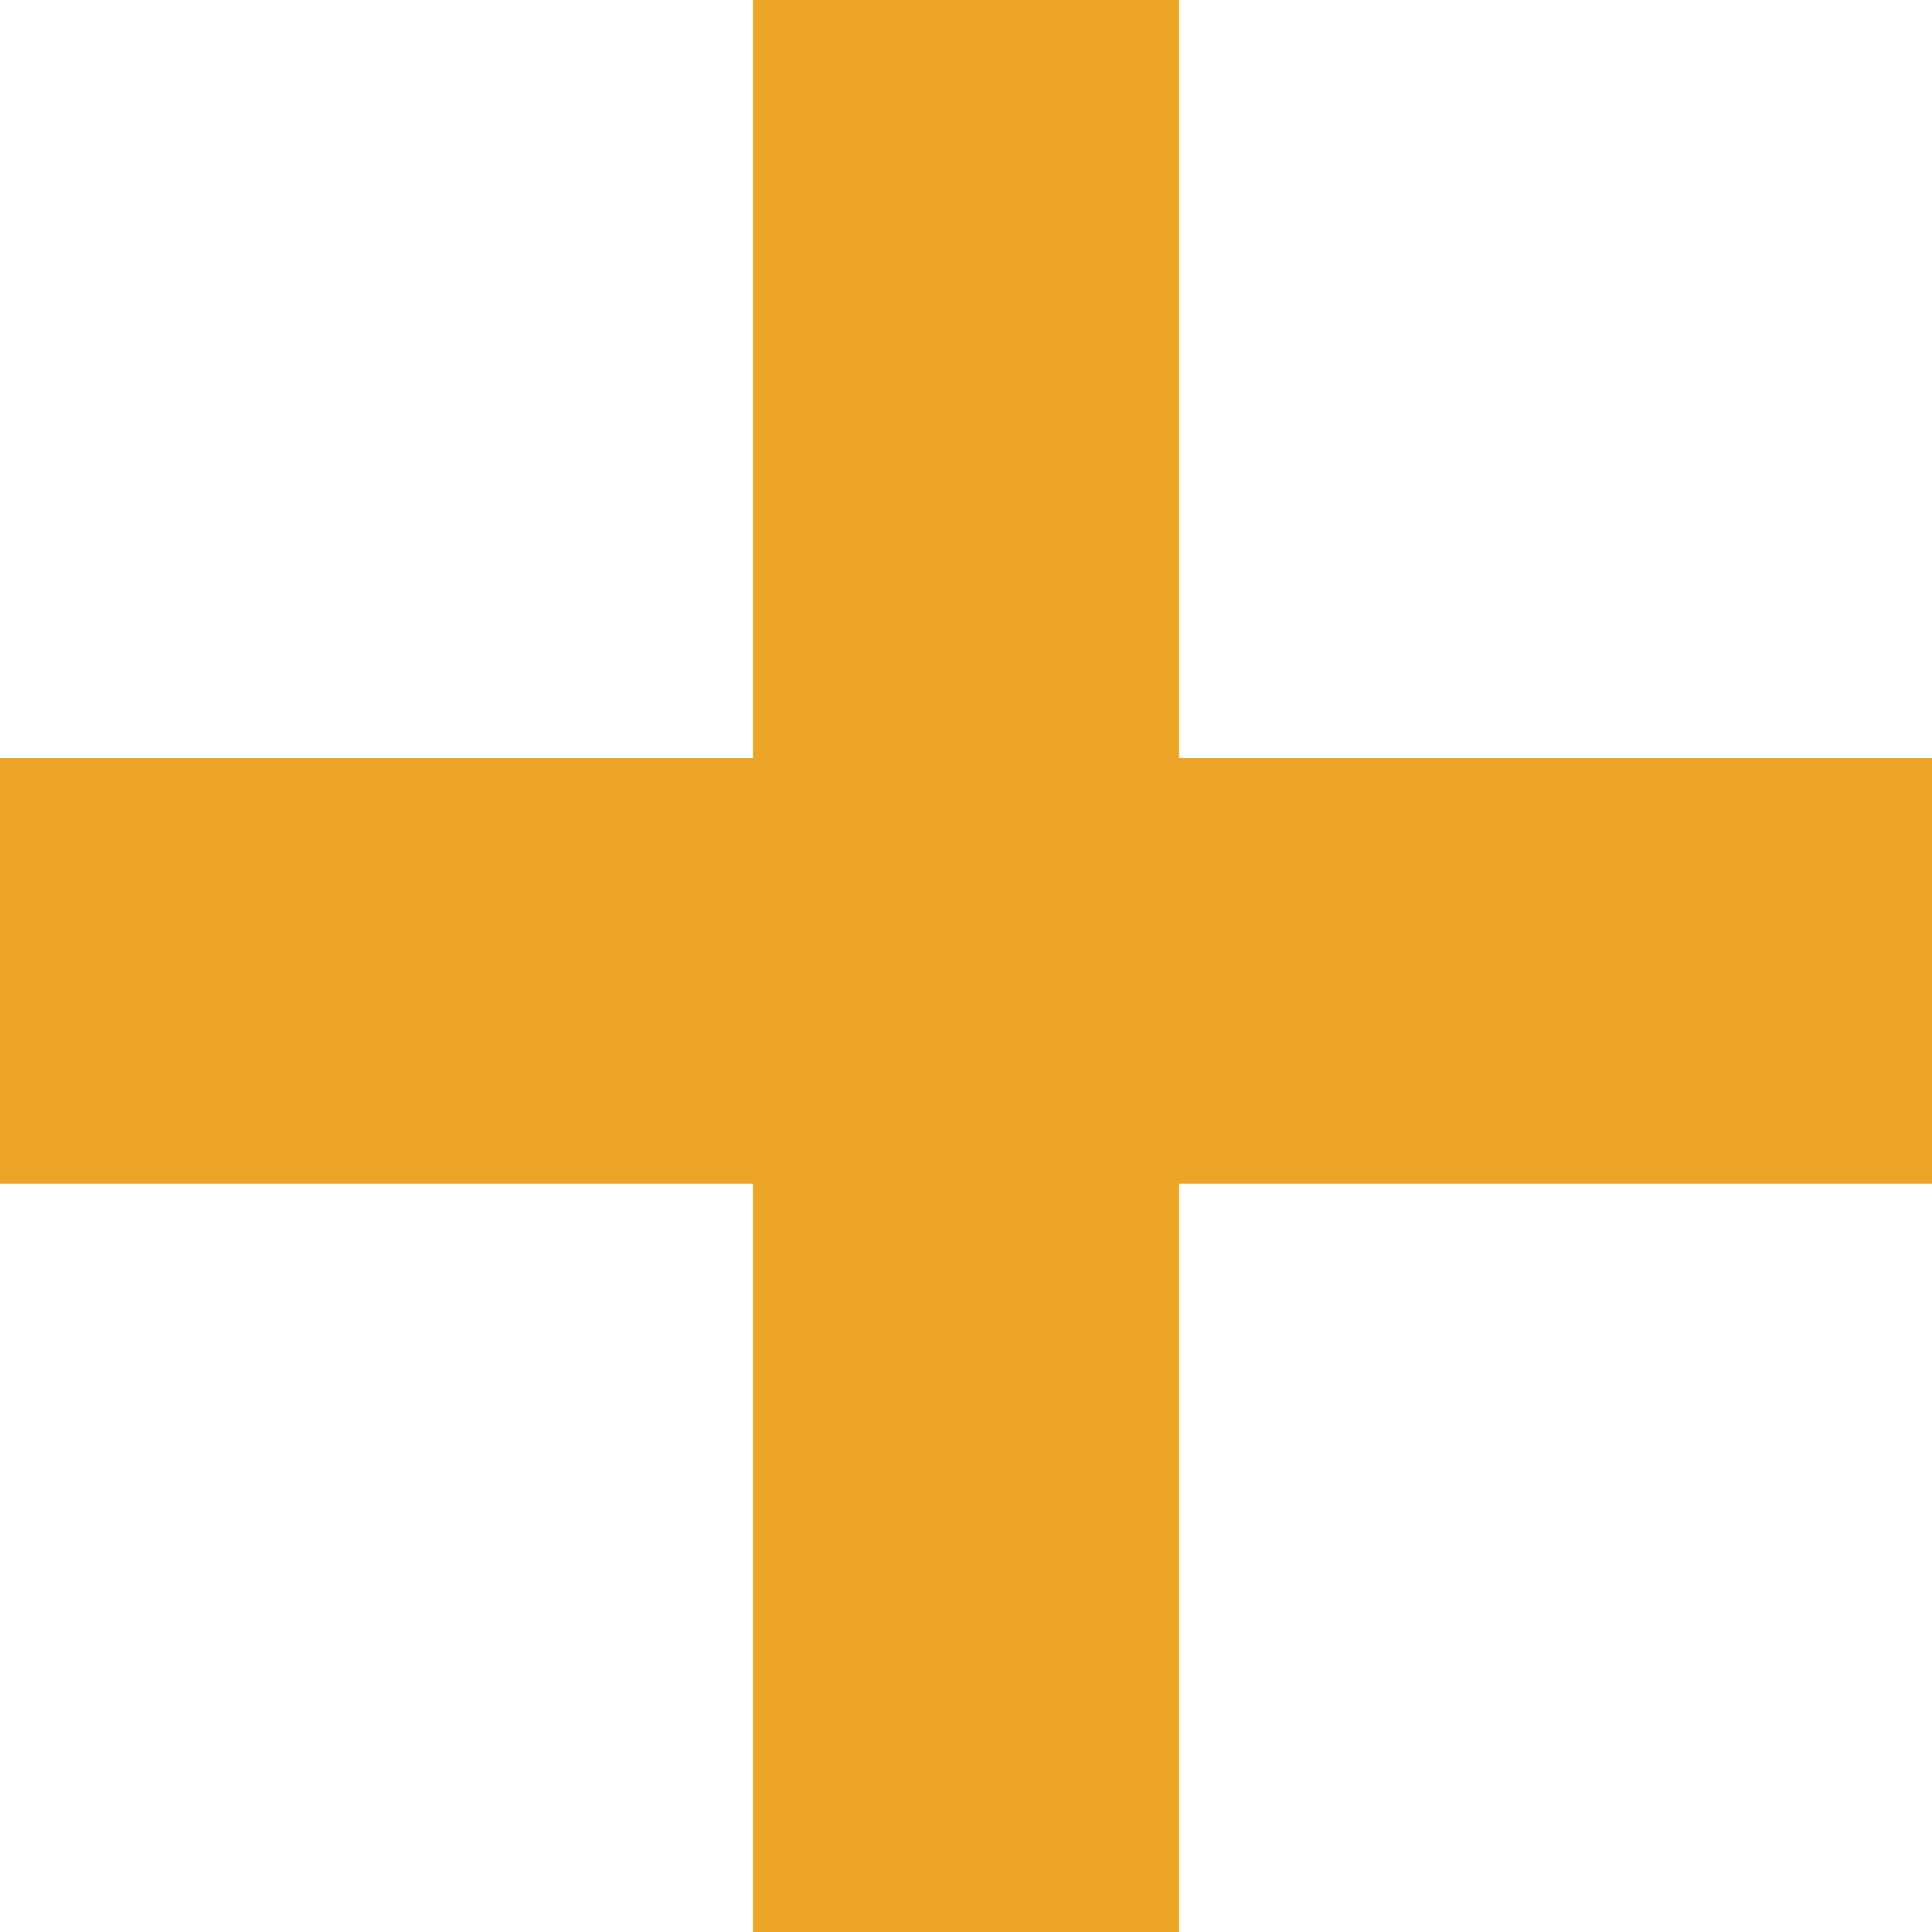
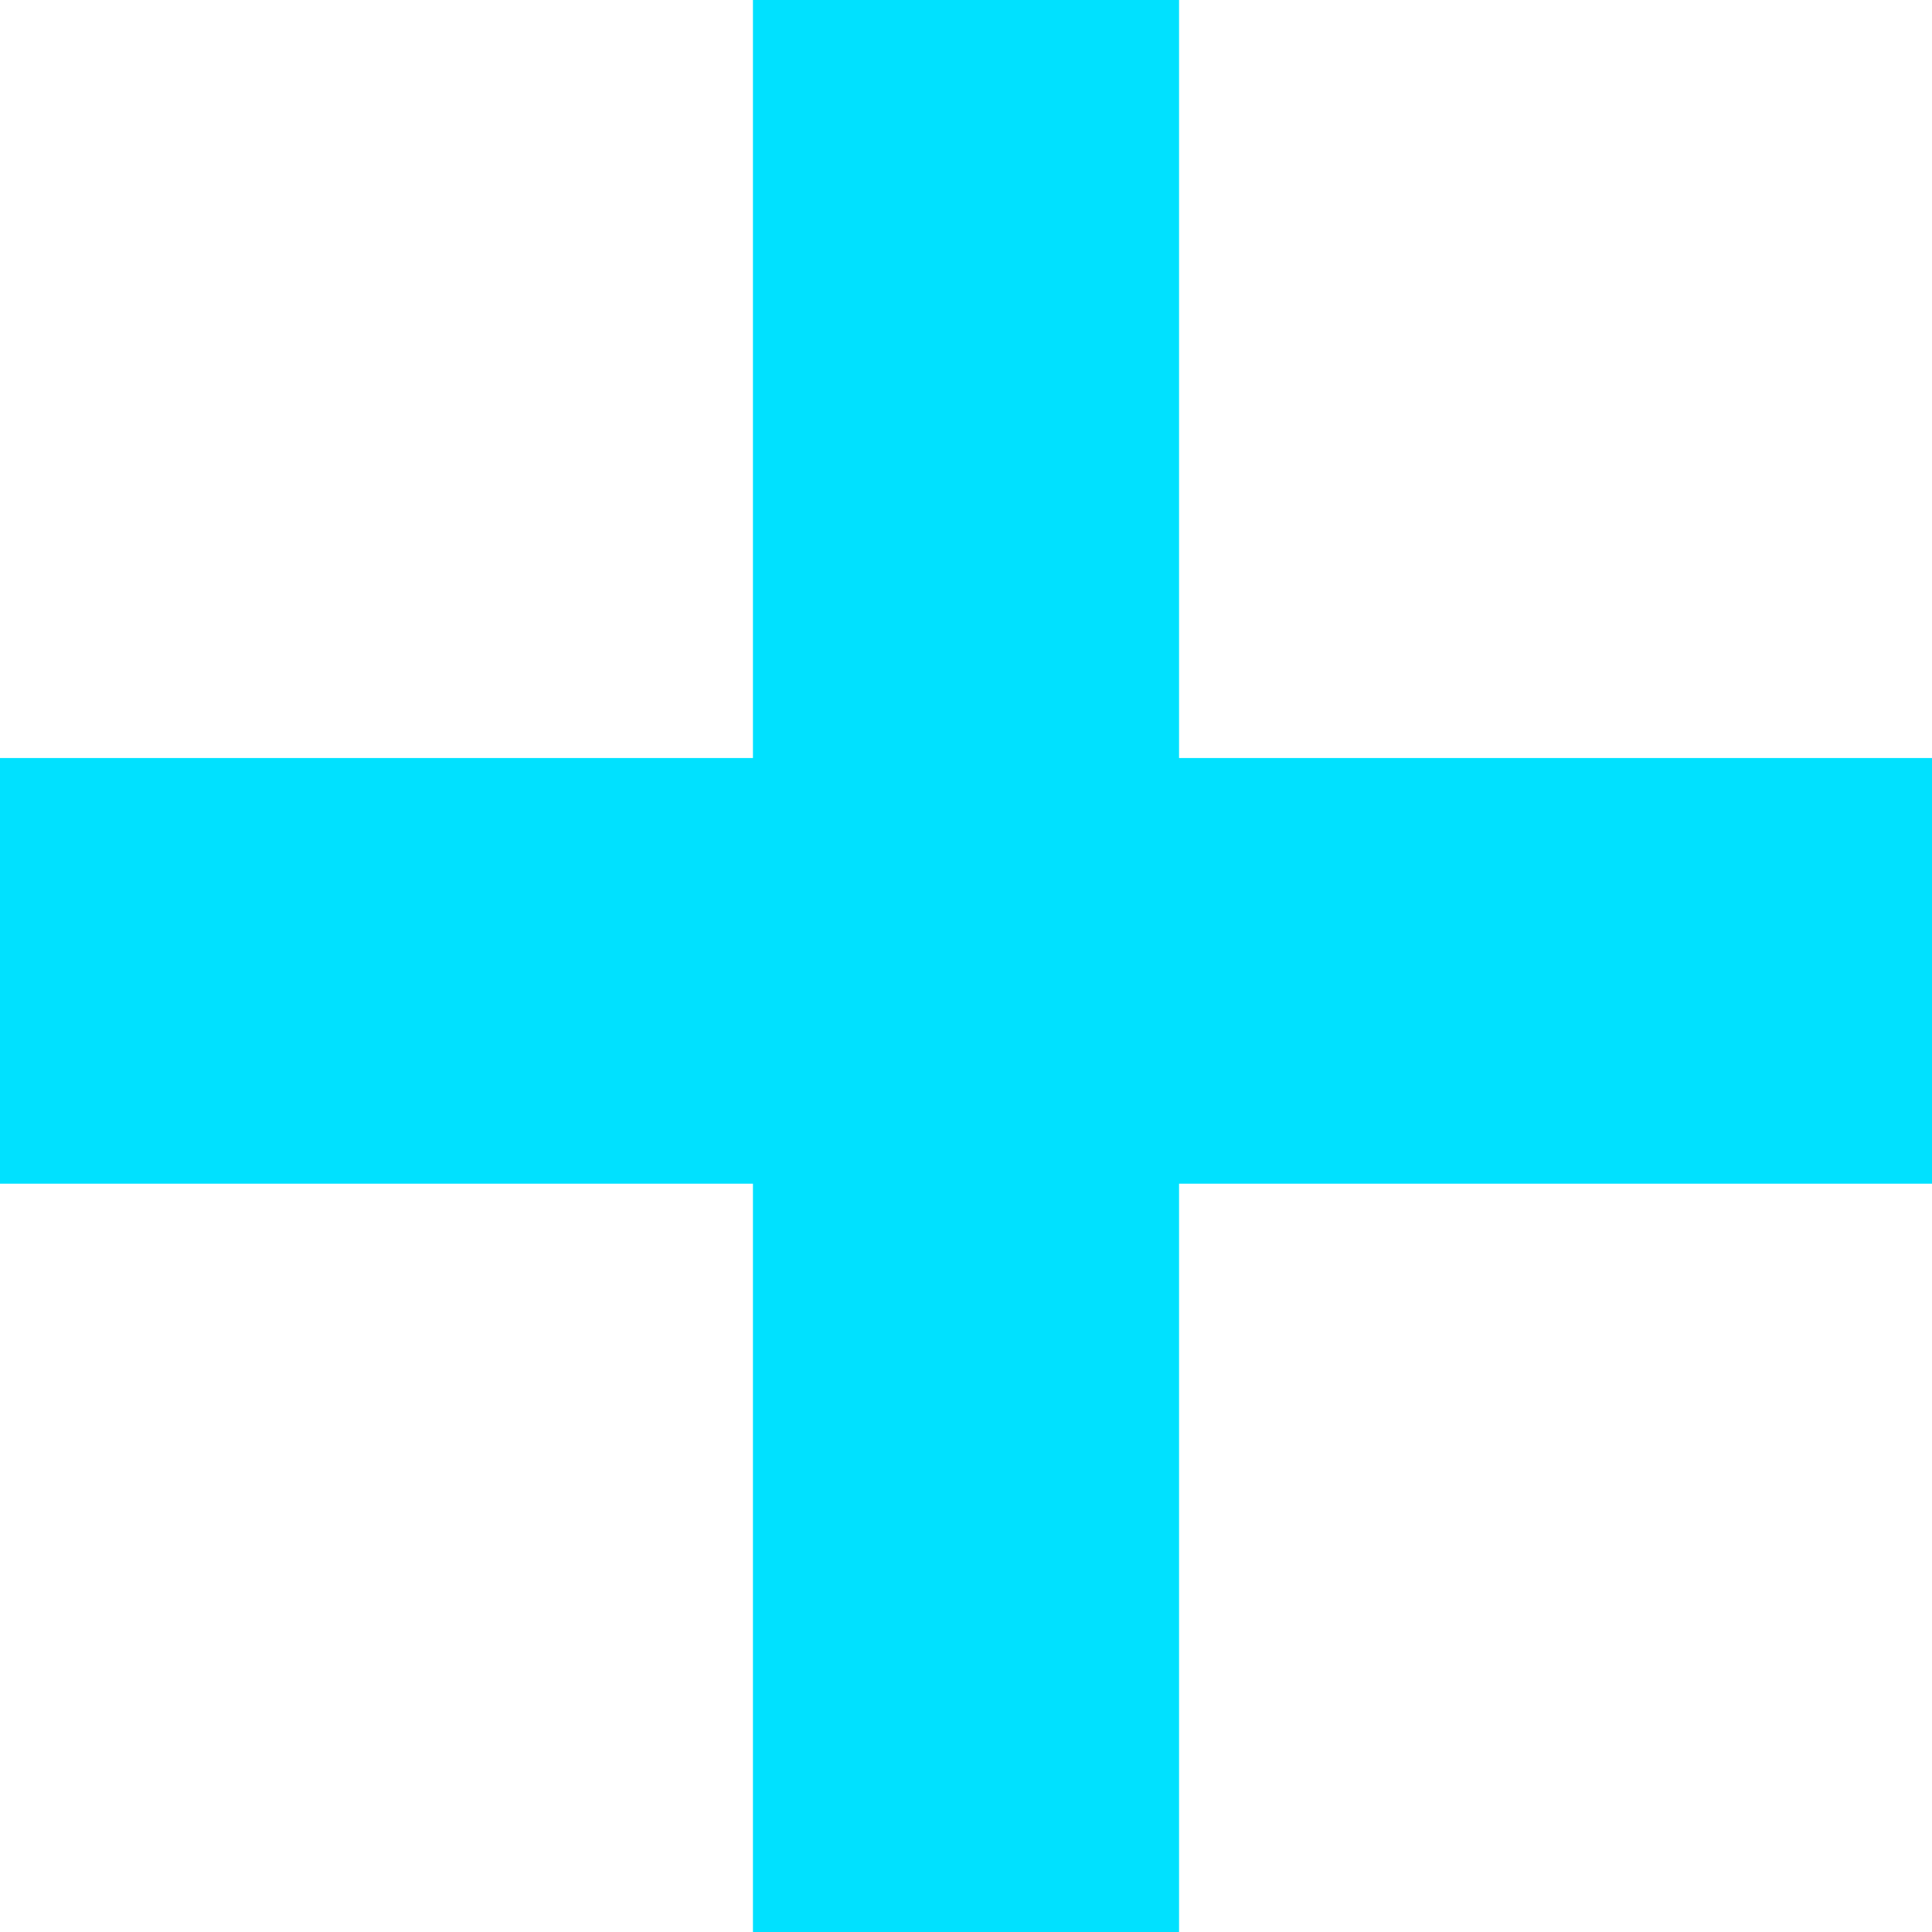
<svg xmlns="http://www.w3.org/2000/svg" width="94px" height="94px" viewBox="0 0 94 94" version="1.1">
  <g id="main" stroke="none" stroke-width="1" fill="none" fill-rule="evenodd">
-     <g id="Landing" transform="translate(-1453, -4277)" fill="#ECA426" fill-rule="nonzero">
+     <g id="Landing" transform="translate(-1453, -4277)" fill="#00e1ff" fill-rule="nonzero">
      <g id="Feature" transform="translate(-97, 2613)">
        <g id="Feature-2" transform="translate(0, 63)">
          <g id="Parallax" transform="translate(1505, 1601)">
            <polygon id="+" points="81.634 57.592 45 57.592 45 36.881 81.634 36.881 81.634 0 102.366 0 102.366 36.881 139 36.881 139 57.592 102.366 57.592 102.366 94 81.634 94" />
          </g>
        </g>
      </g>
    </g>
  </g>
</svg>
